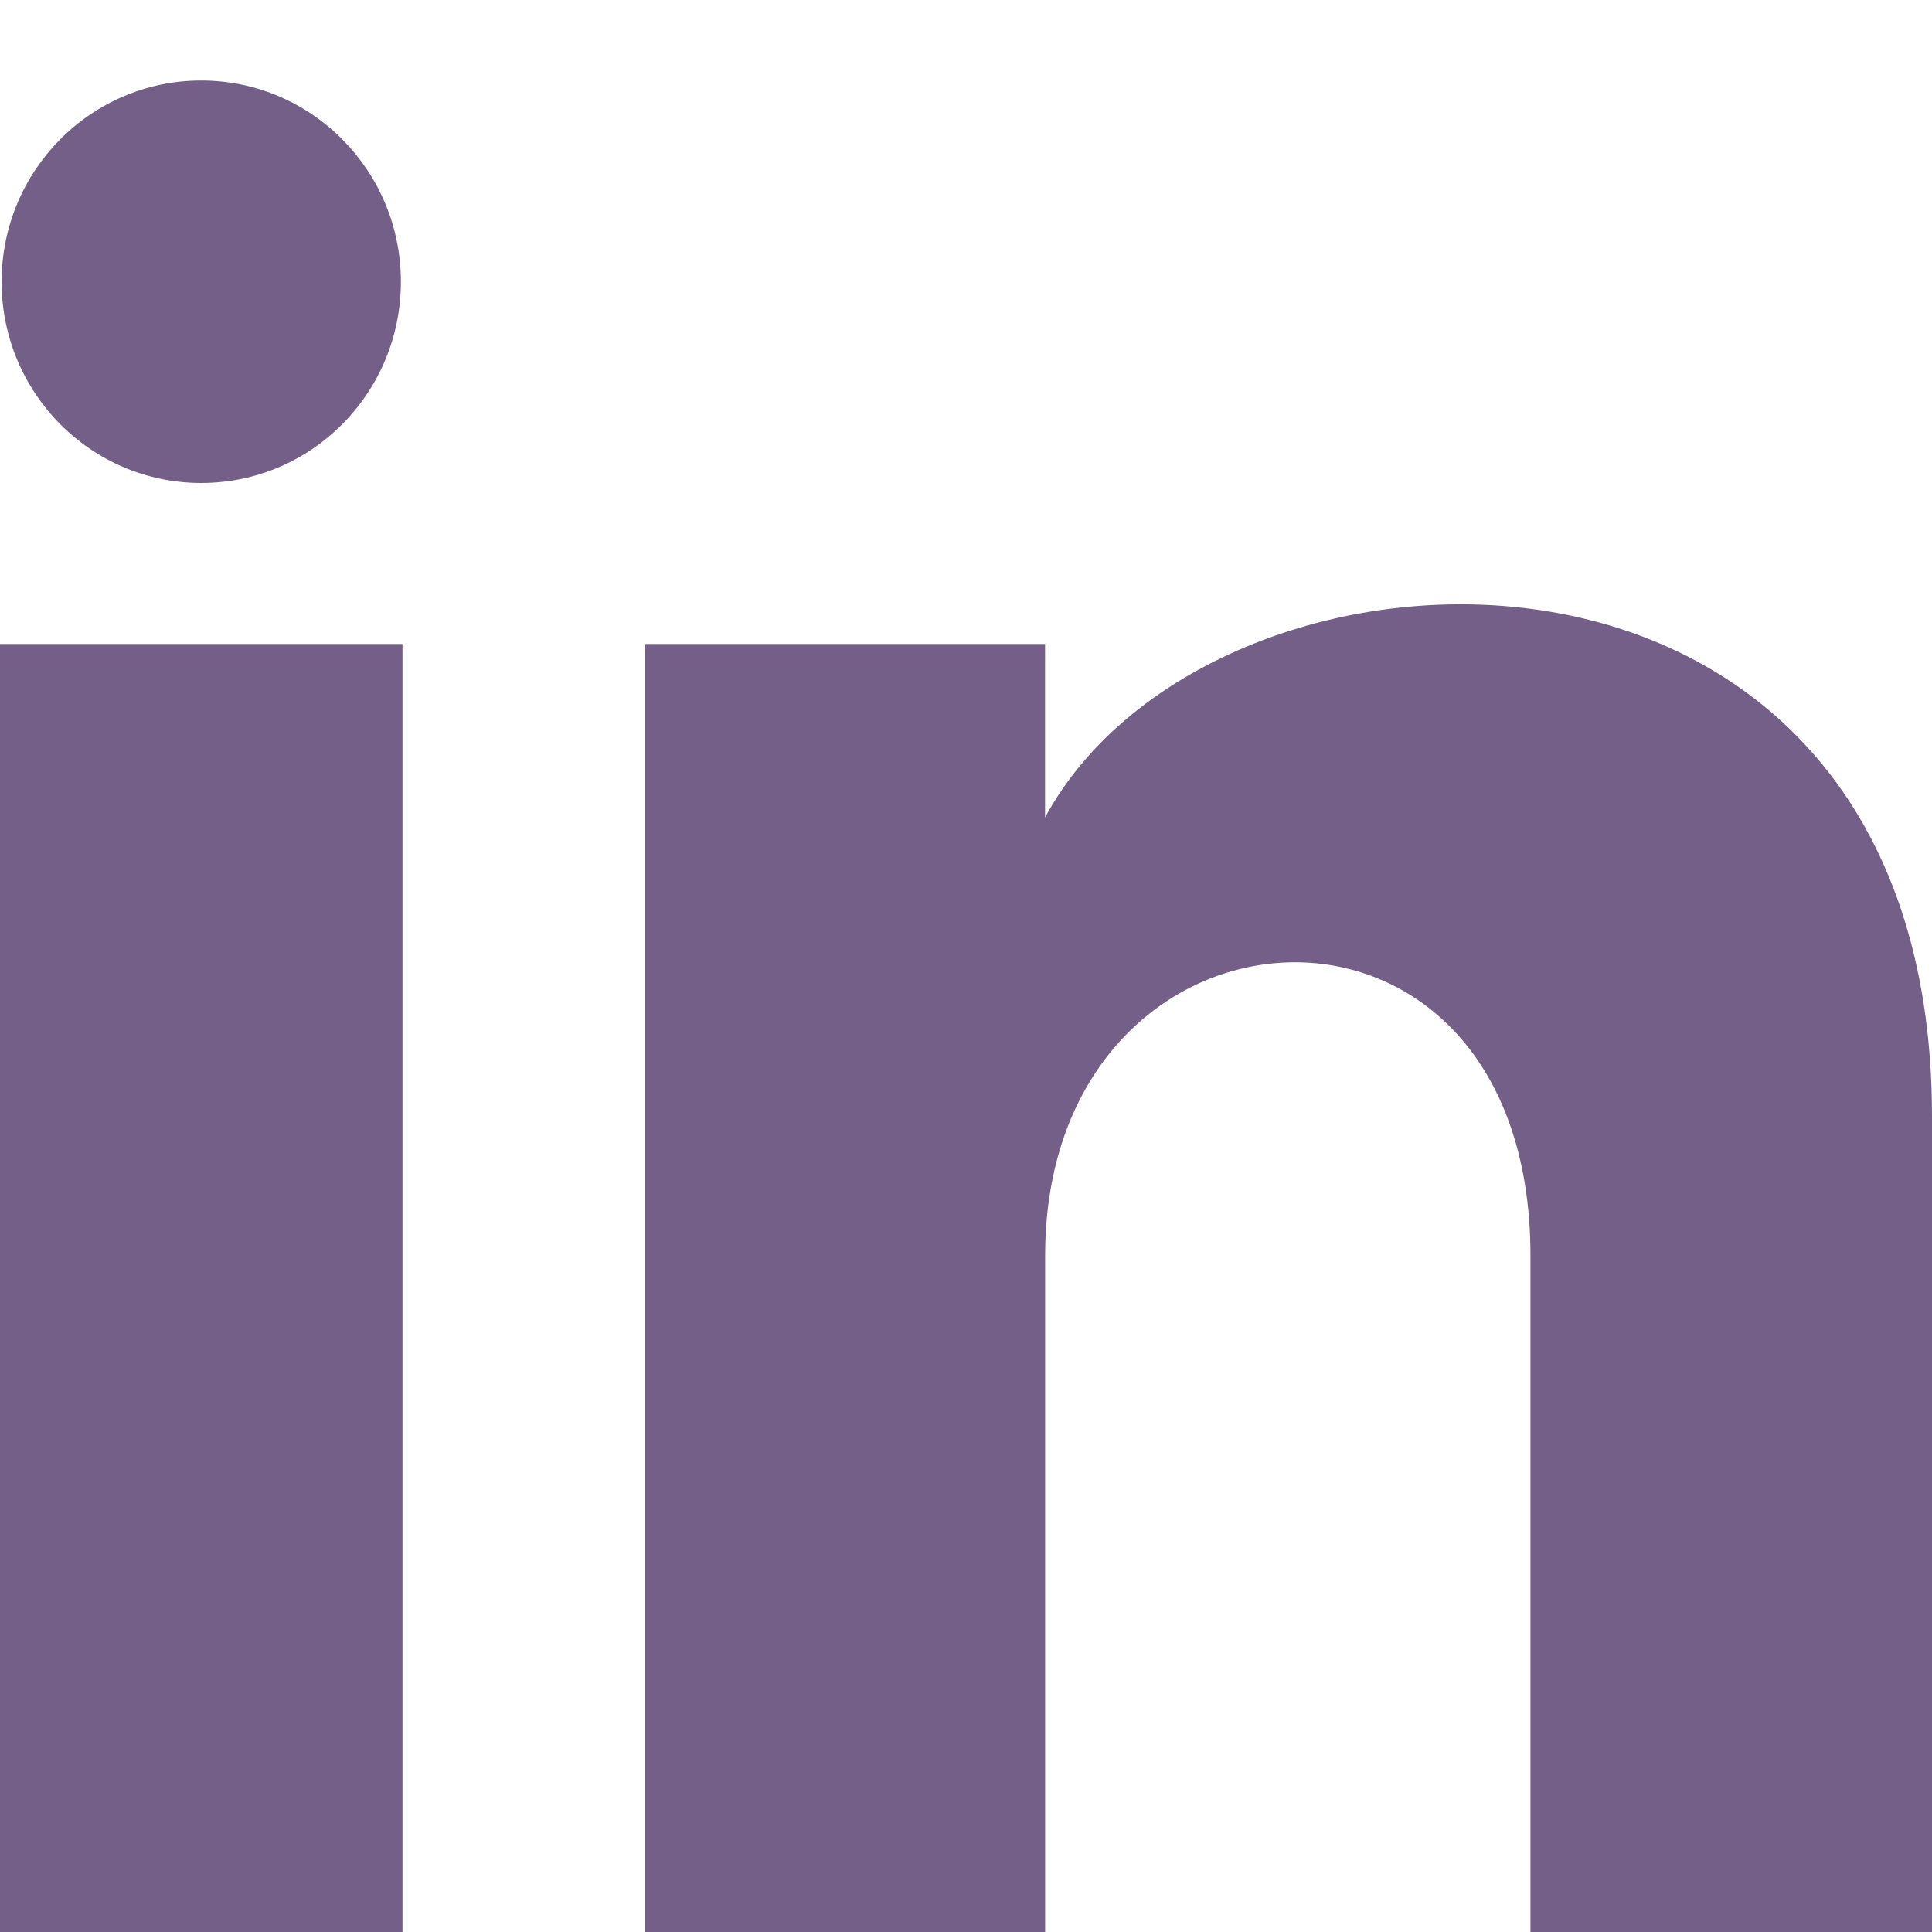
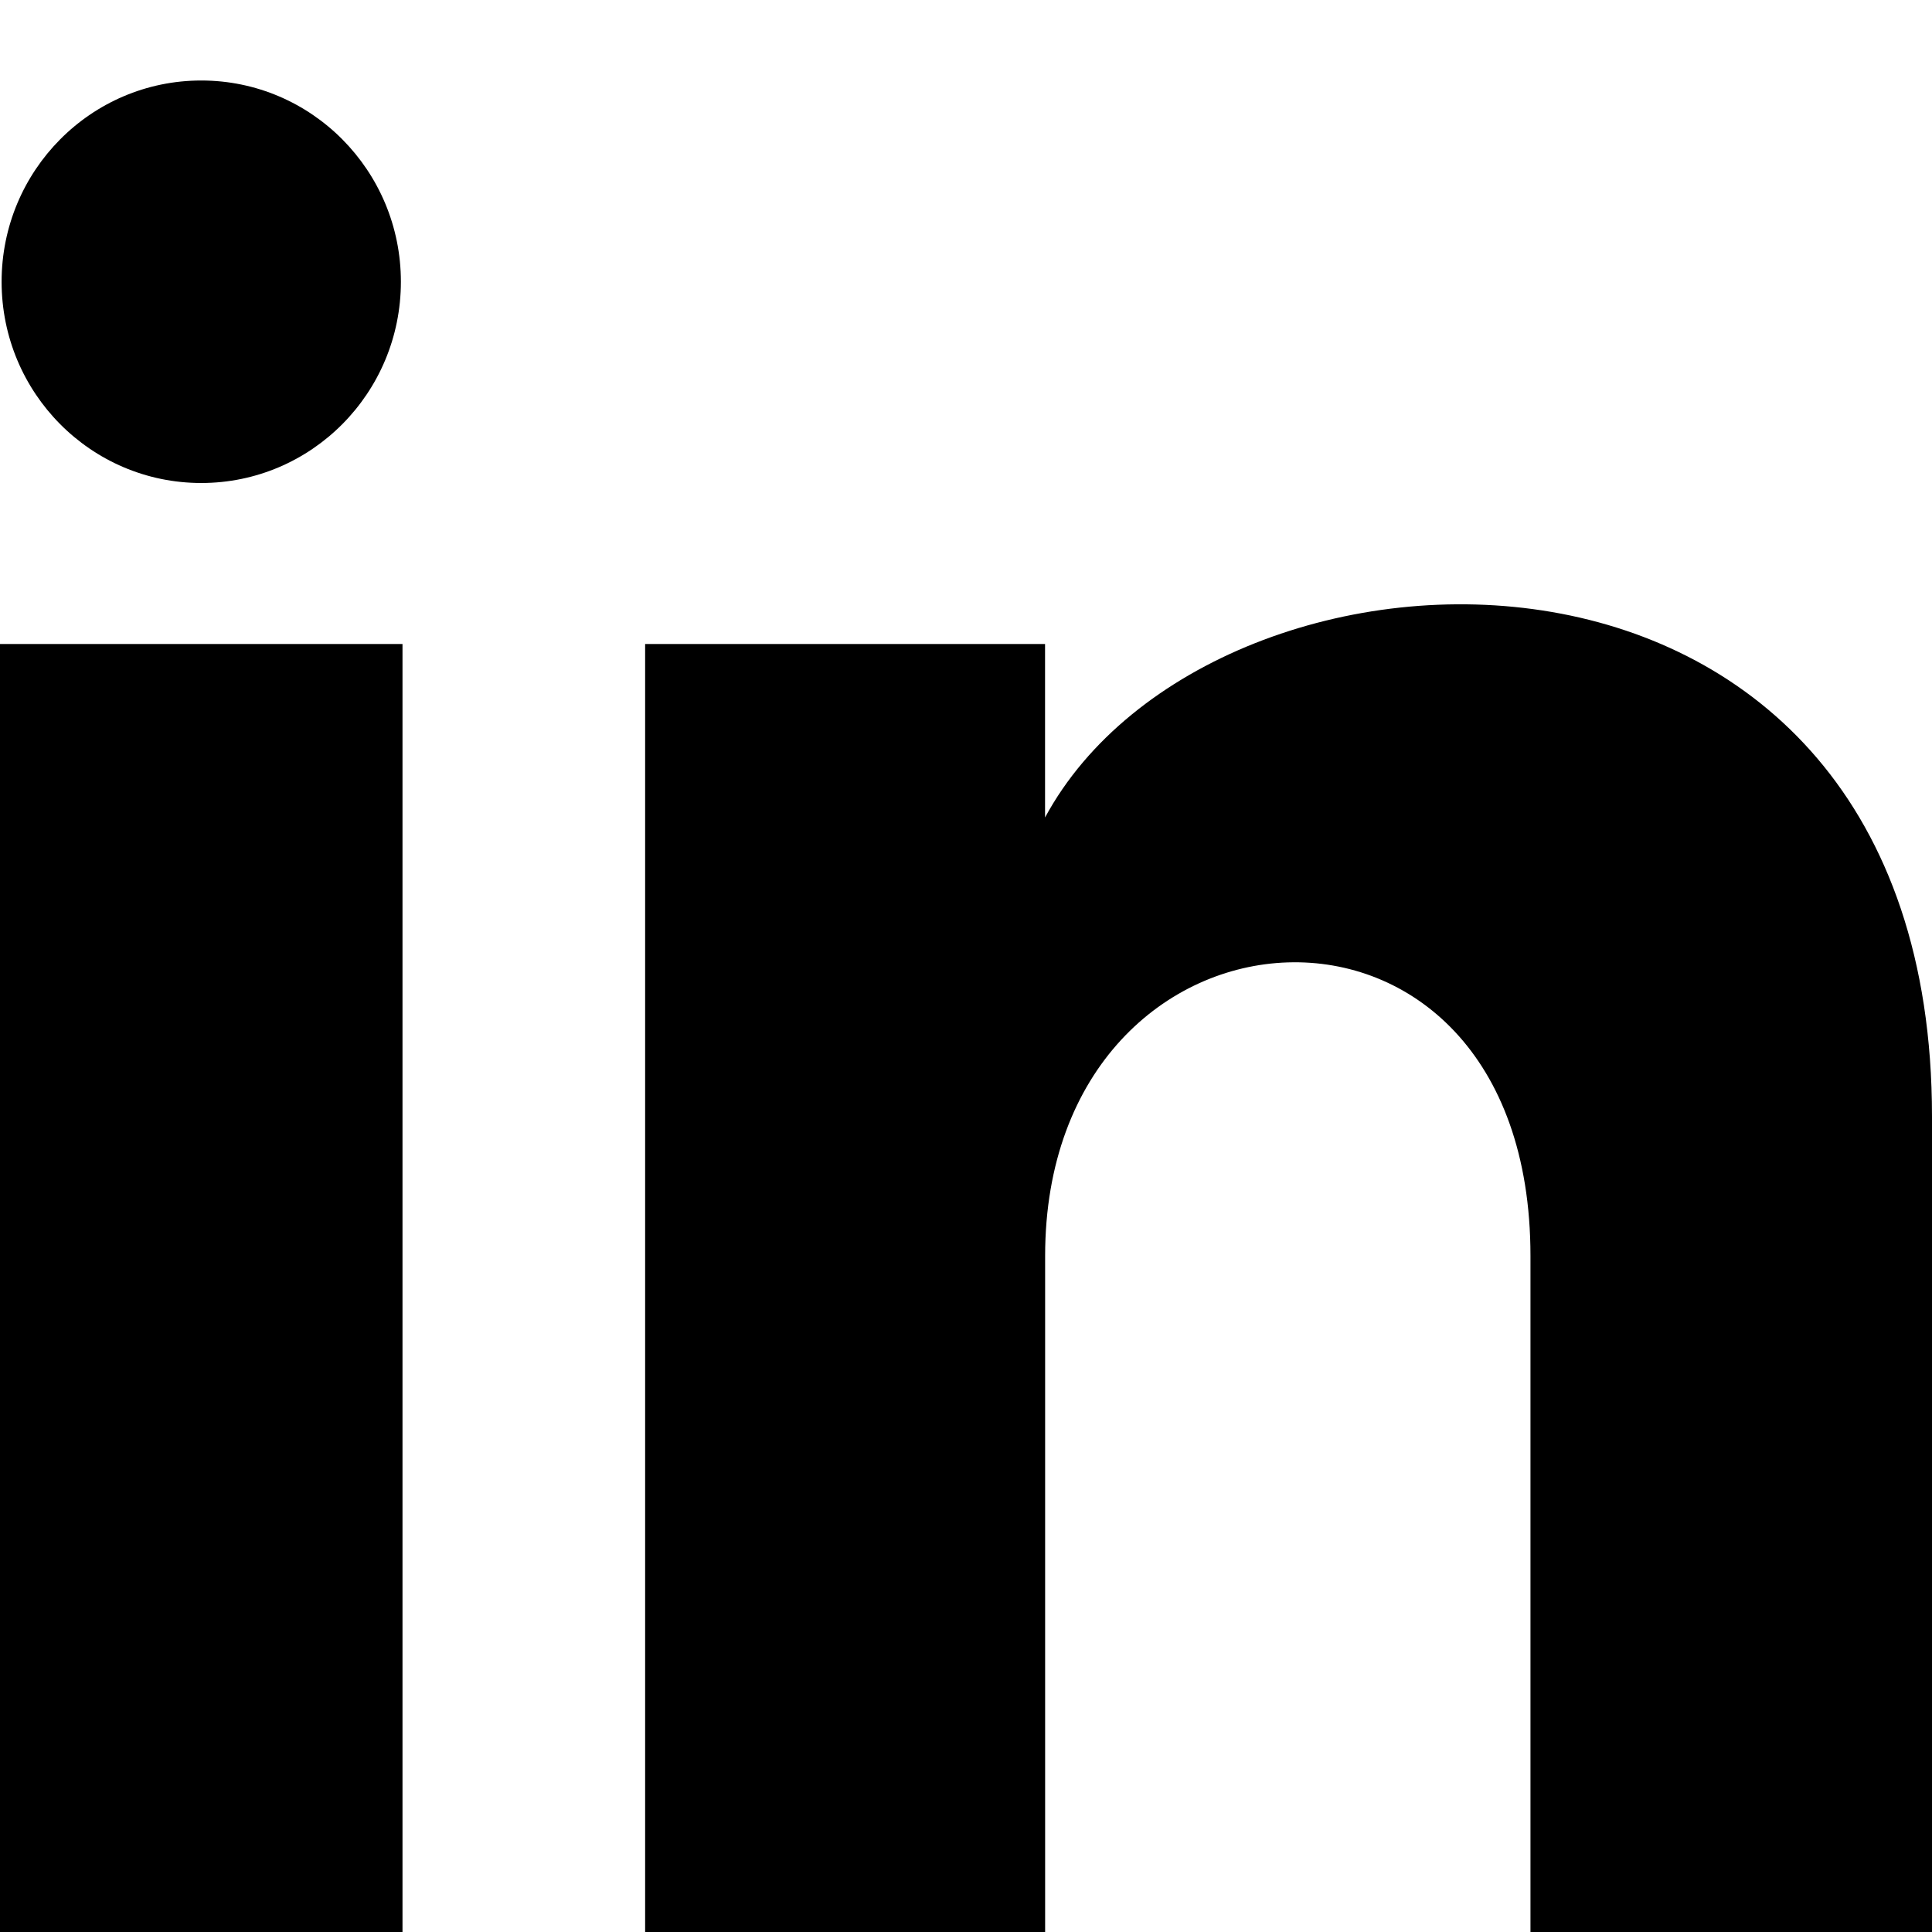
- <svg xmlns="http://www.w3.org/2000/svg" width="24" height="24" viewBox="0 0 24 24" fill="#735F88">
+ <svg xmlns="http://www.w3.org/2000/svg" width="24" height="24" viewBox="0 0 24 24">
  <path d="M4.98 3.5c0 1.381-1.11 2.5-2.48 2.5s-2.48-1.119-2.48-2.5c0-1.38 1.11-2.5 2.48-2.5s2.48 1.12 2.48 2.5zm.02 4.5h-5v16h5v-16zm7.982 0h-4.968v16h4.969v-8.399c0-4.67 6.029-5.052 6.029 0v8.399h4.988v-10.131c0-7.88-8.922-7.593-11.018-3.714v-2.155z" />
</svg>
